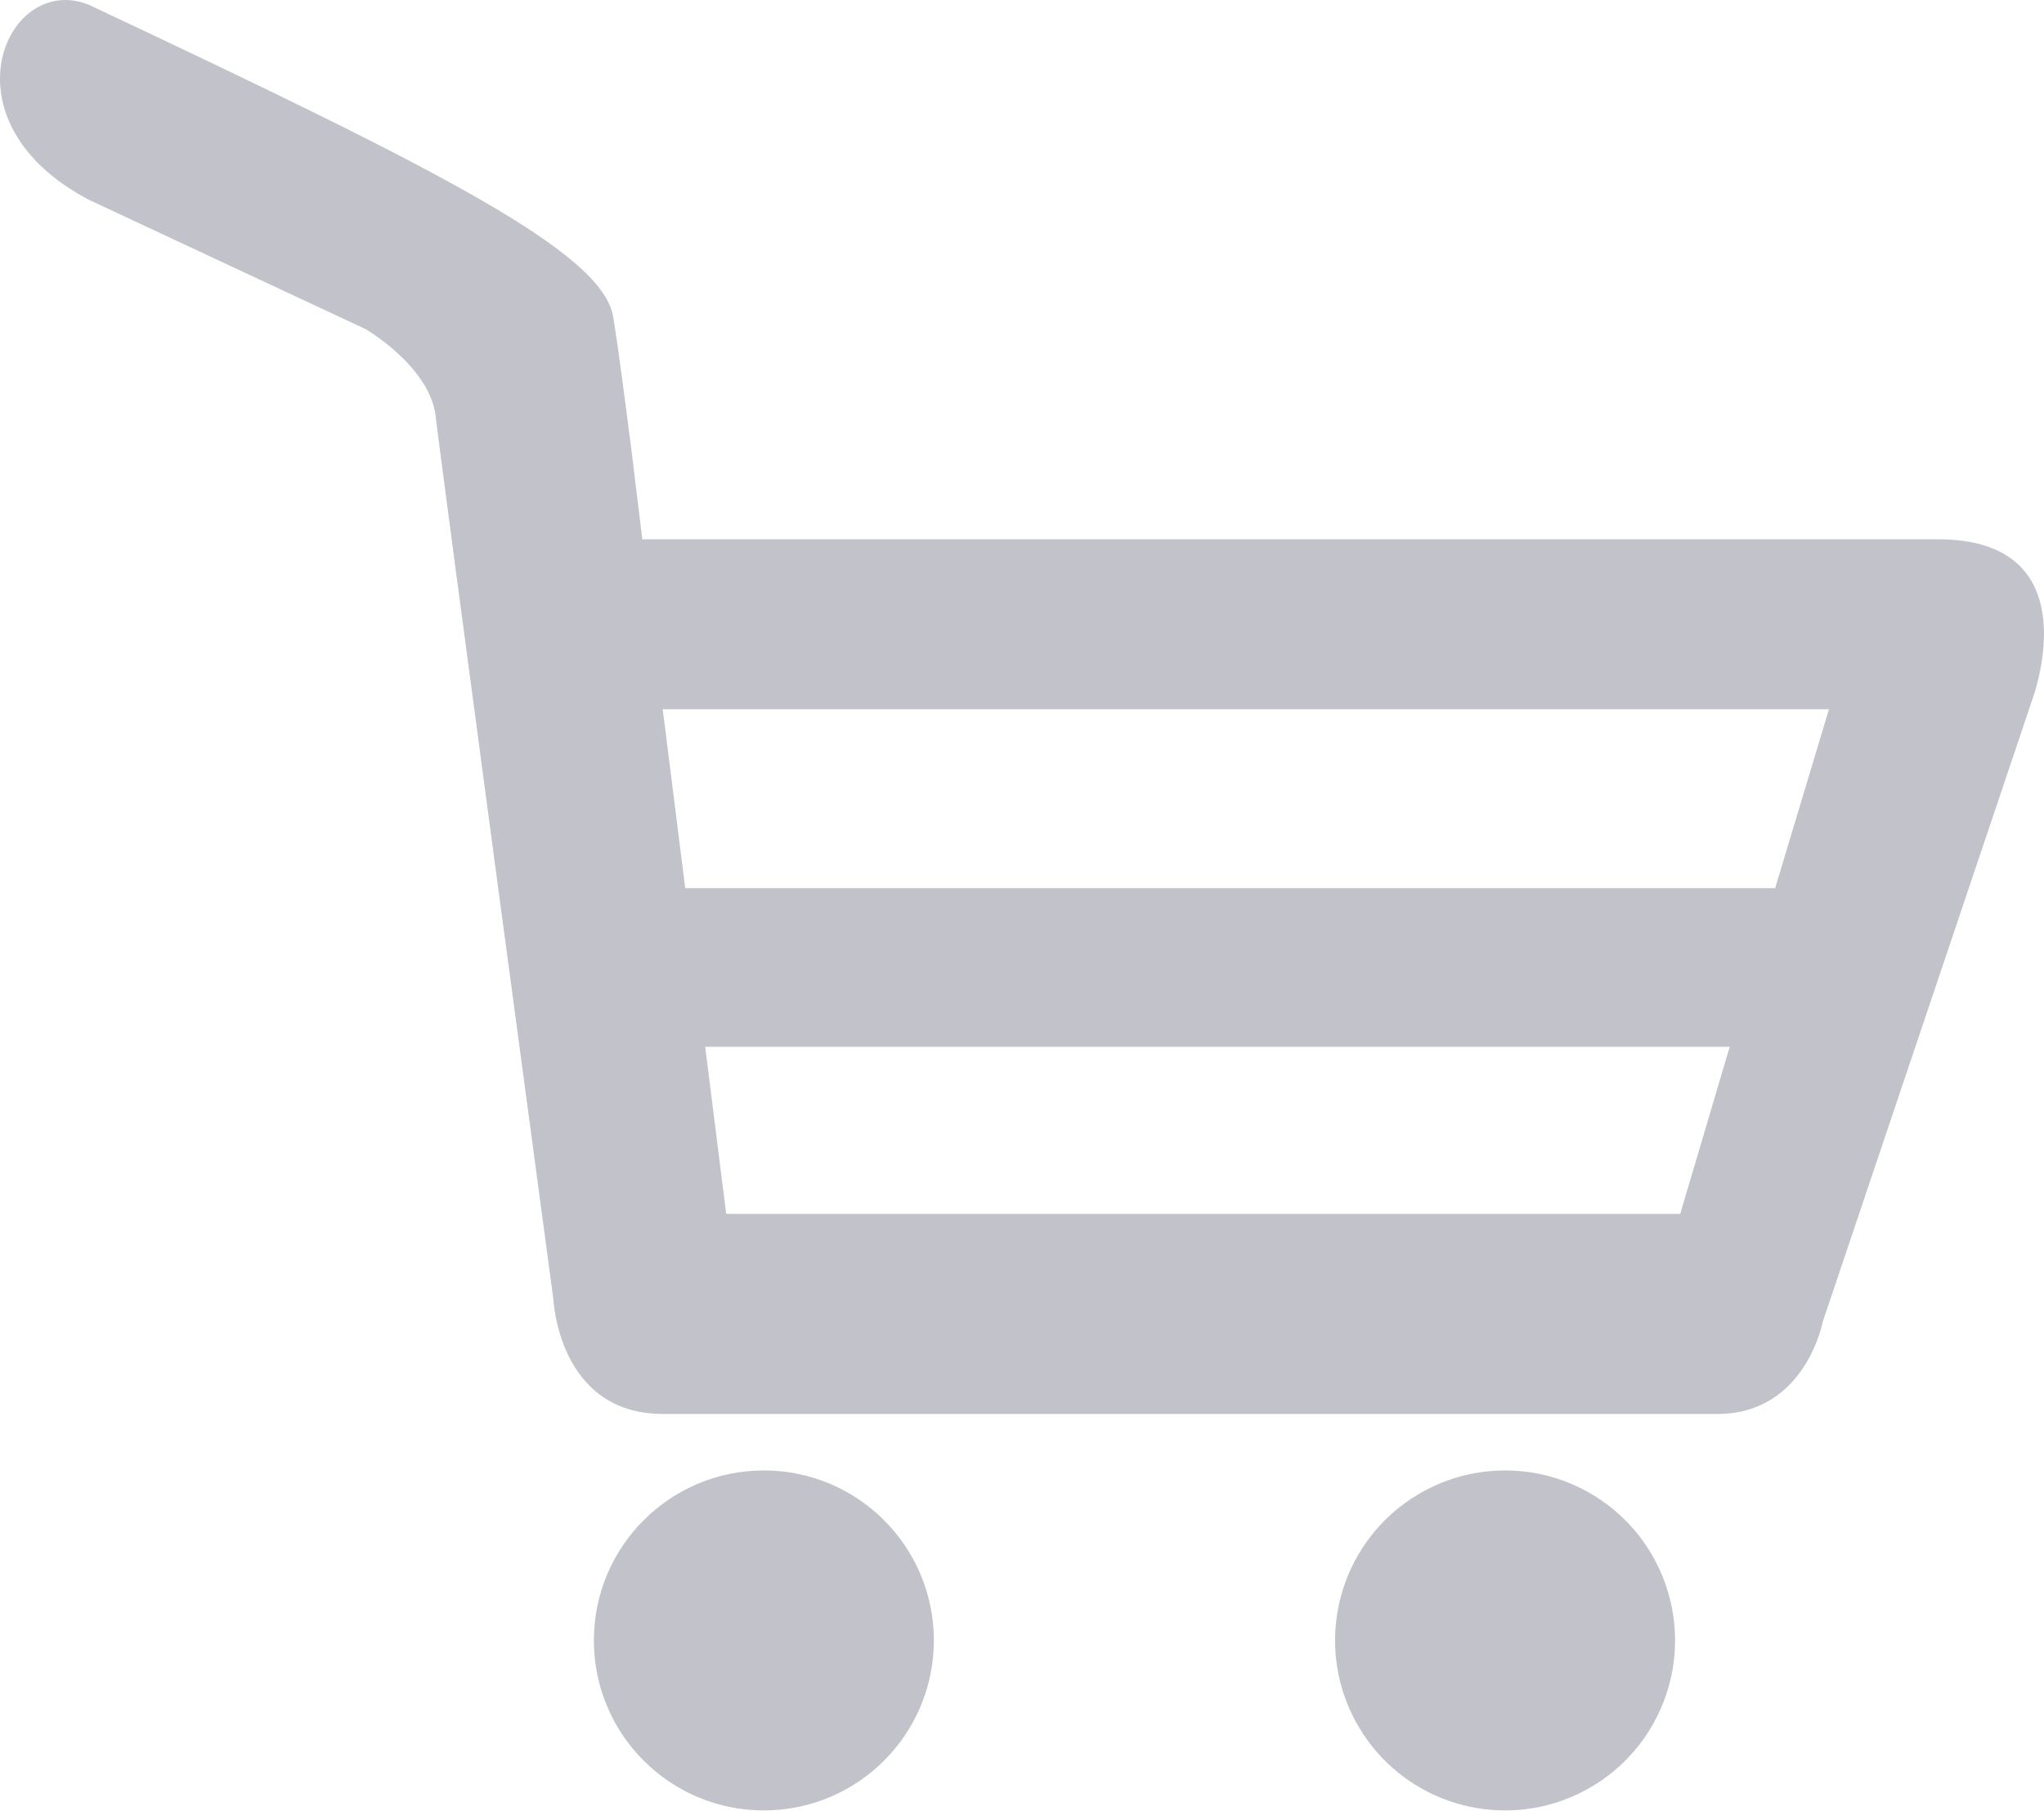
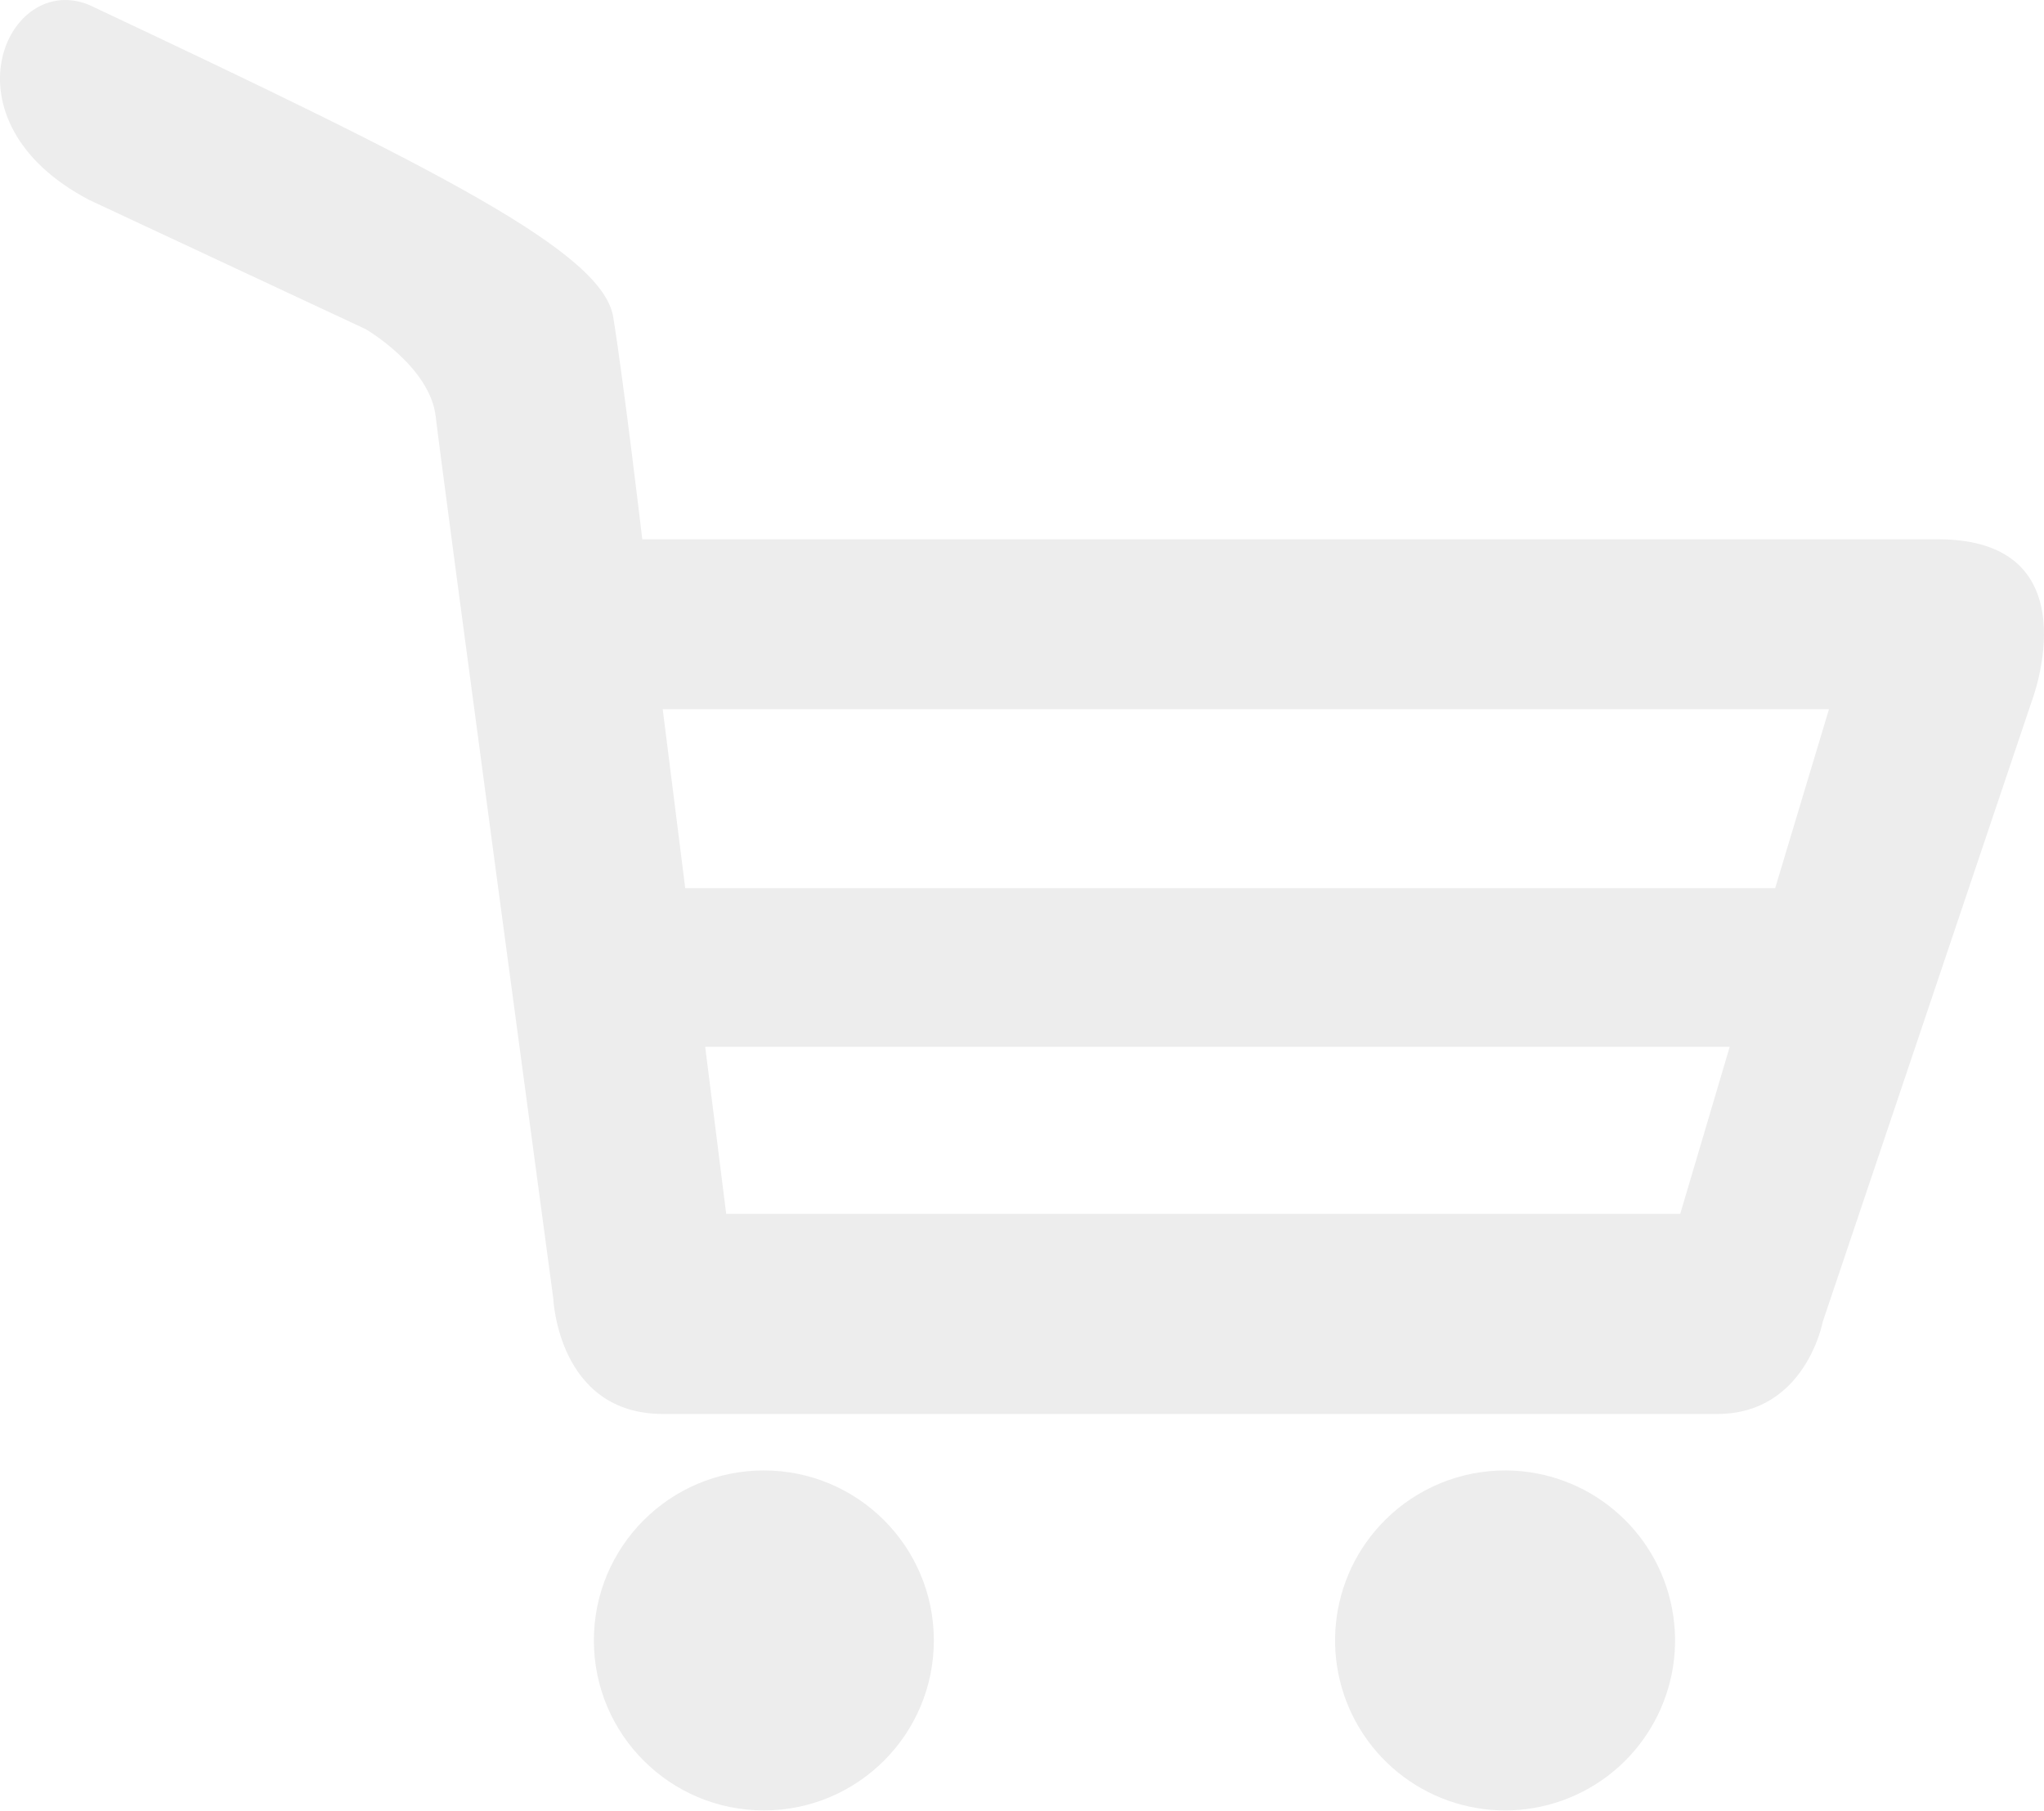
<svg xmlns="http://www.w3.org/2000/svg" id="store" width="75.995" height="67.31" viewBox="0 0 75.995 67.31">
  <g id="Calque_1" data-name="Calque 1">
-     <path id="Pfad_20" data-name="Pfad 20" d="M28.39,54.67A6.32,6.32,0,1,1,22.08,61a6.32,6.32,0,0,1,6.31-6.33Z" transform="translate(0 0)" fill="#c2c2ca" />
-     <path id="Pfad_21" data-name="Pfad 21" d="M56,54.67a6.32,6.32,0,1,1-4.5,1.84A6.32,6.32,0,0,1,56,54.67Z" transform="translate(0 0)" fill="#c2c2ca" />
-     <path id="Pfad_22" data-name="Pfad 22" d="M72.05,20.05H22.86a3.07,3.07,0,0,0-2.3,3.05c0,2.54-2.8,3.27-2.8,3.27H68l-2,6.65H24a2.87,2.87,0,0,0-2.15,2.84A3.24,3.24,0,0,0,24,38.92H64.31l-1.84,6.21H27L24.64,26.37l-.76-6.32s-.69-5.85-1.08-8.26S16.36,6.33,3.33.19C.26-1.1-2.3,4.51,3.33,7.44l10.27,4.8s2.39,1.39,2.6,3.25,4.37,32.78,4.37,32.78.17,4.3,4.08,4.3h39.2c3.28,0,3.92-3.43,3.92-3.43l7.77-23.07S77.85,20.05,72.05,20.05Z" transform="translate(0 0)" fill="#c2c2ca" />
+     <path id="Pfad_20" data-name="Pfad 20" d="M28.39,54.67A6.32,6.32,0,1,1,22.08,61a6.32,6.32,0,0,1,6.31-6.33Z" transform="translate(0 0)" fill="#ededed" />
+     <path id="Pfad_21" data-name="Pfad 21" d="M56,54.67a6.32,6.32,0,1,1-4.5,1.84A6.32,6.32,0,0,1,56,54.67Z" transform="translate(0 0)" fill="#ededed" />
+     <path id="Pfad_22" data-name="Pfad 22" d="M72.05,20.05H22.86a3.07,3.07,0,0,0-2.3,3.05c0,2.54-2.8,3.27-2.8,3.27H68l-2,6.65H24a2.87,2.87,0,0,0-2.15,2.84A3.24,3.24,0,0,0,24,38.92H64.31l-1.84,6.21H27L24.64,26.37l-.76-6.32s-.69-5.85-1.08-8.26S16.36,6.33,3.33.19C.26-1.1-2.3,4.51,3.33,7.44l10.27,4.8s2.39,1.39,2.6,3.25,4.37,32.78,4.37,32.78.17,4.3,4.08,4.3h39.2c3.28,0,3.92-3.43,3.92-3.43l7.77-23.07S77.85,20.05,72.05,20.05Z" transform="translate(0 0)" fill="#ededed" />
  </g>
</svg>
